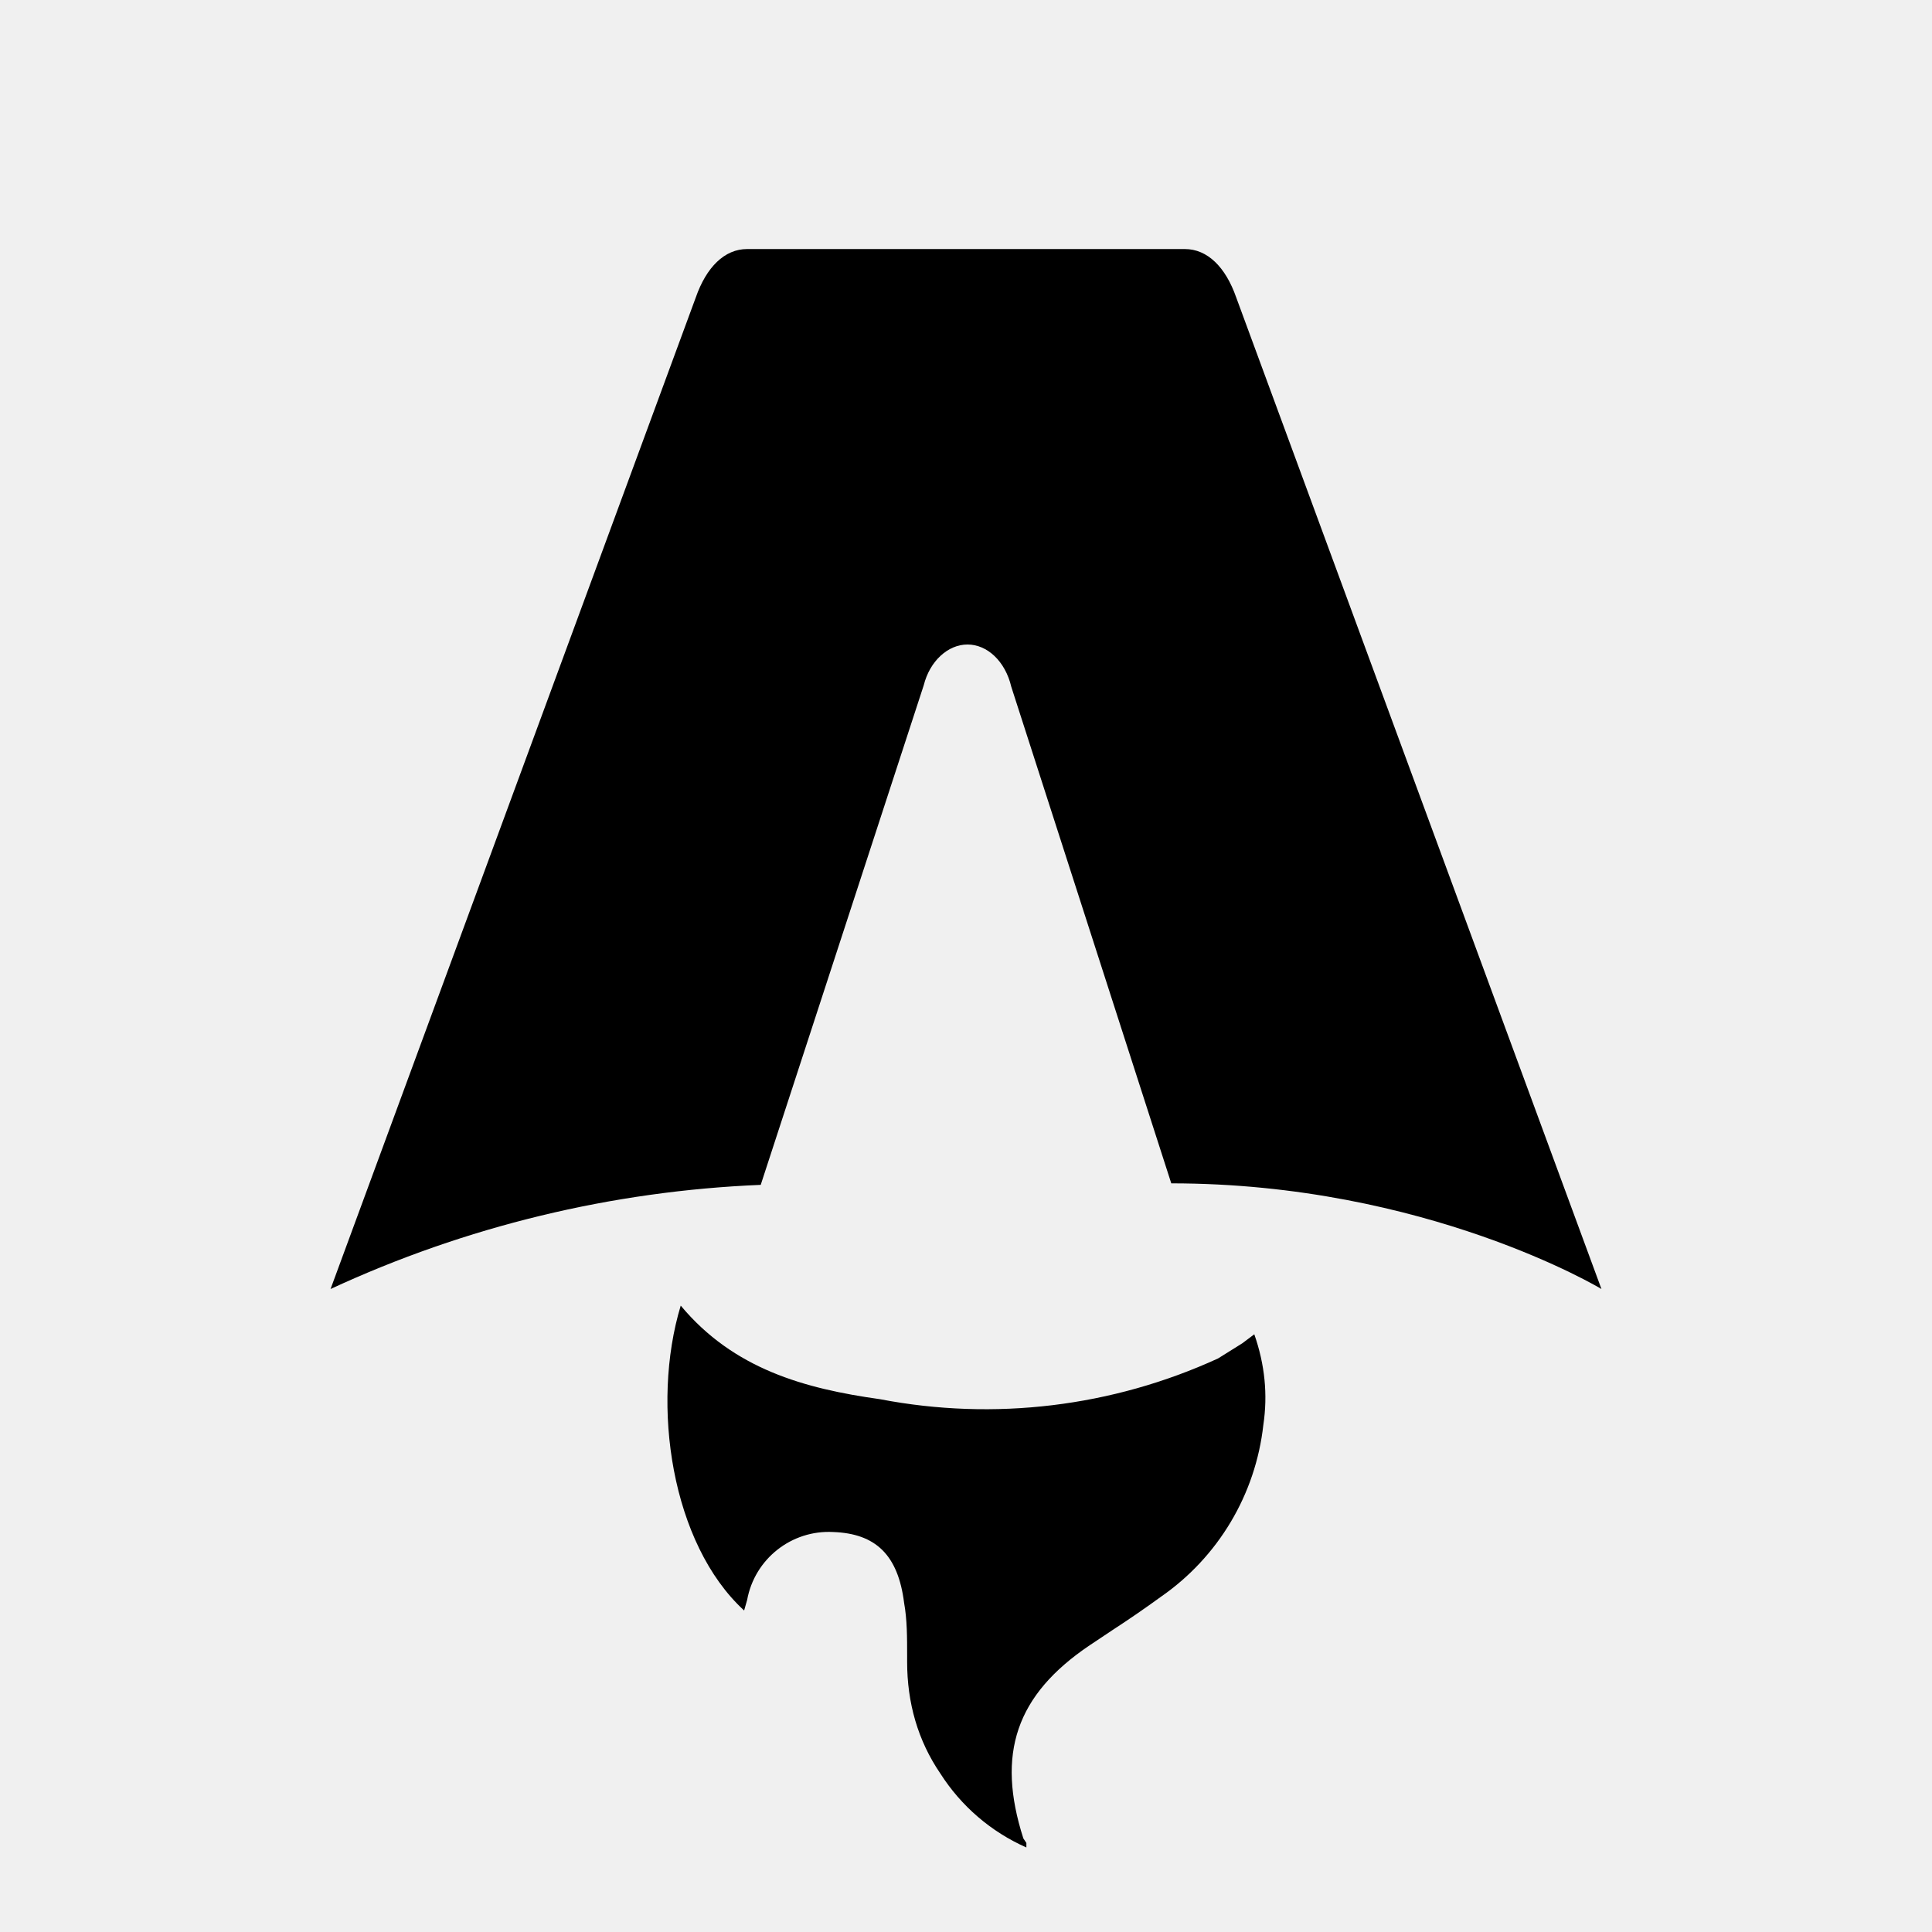
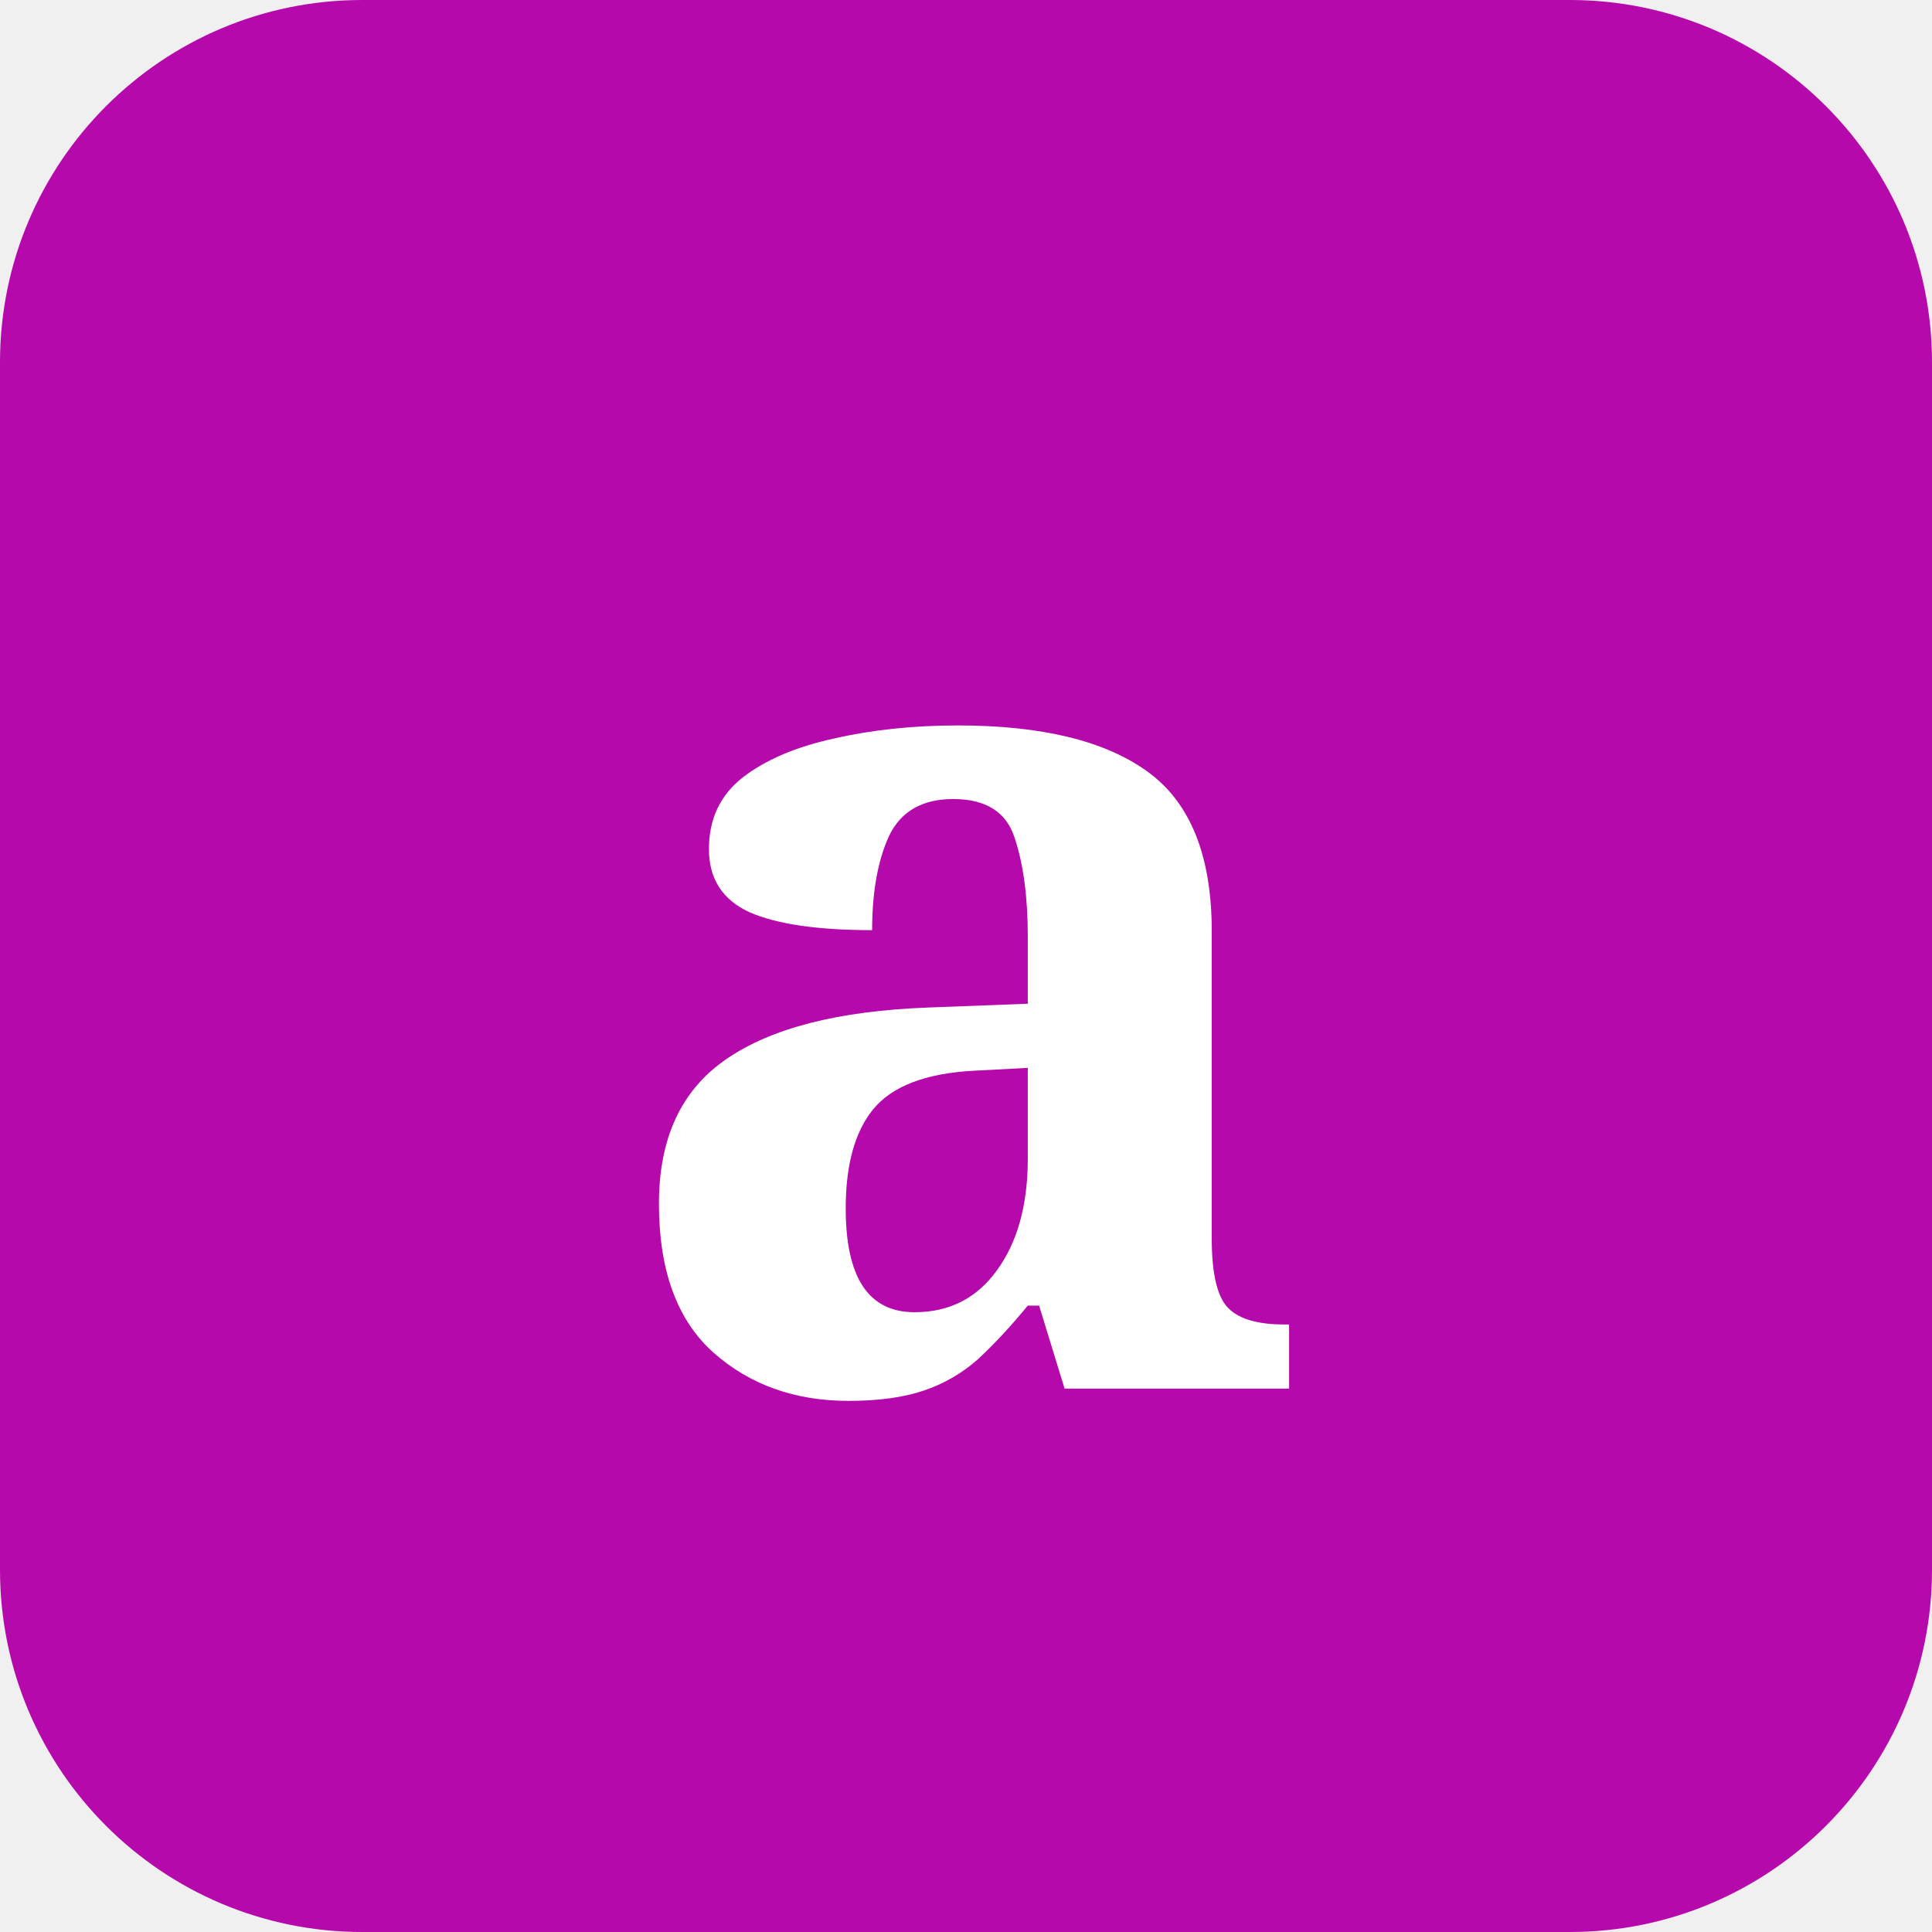
- <svg xmlns="http://www.w3.org/2000/svg" fill="none" viewBox="0 0 128 128">
-   <path d="M50.4 78.5a75.1 75.1 0 0 0-28.5 6.9l24.2-65.7c.7-2 1.9-3.2 3.4-3.2h29c1.5 0 2.7 1.2 3.4 3.2l24.2 65.7s-11.6-7-28.5-7L67 45.5c-.4-1.7-1.6-2.8-2.9-2.8-1.3 0-2.5 1.1-2.9 2.7L50.4 78.5Zm-1.1 28.2Zm-4.2-20.2c-2 6.6-.6 15.8 4.2 20.2a17.5 17.5 0 0 1 .2-.7 5.5 5.5 0 0 1 5.7-4.5c2.8.1 4.3 1.5 4.7 4.7.2 1.1.2 2.3.2 3.5v.4c0 2.7.7 5.2 2.2 7.4a13 13 0 0 0 5.7 4.9v-.3l-.2-.3c-1.8-5.6-.5-9.5 4.4-12.8l1.5-1a73 73 0 0 0 3.2-2.2 16 16 0 0 0 6.8-11.4c.3-2 .1-4-.6-6l-.8.6-1.6 1a37 37 0 0 1-22.4 2.7c-5-.7-9.7-2-13.2-6.2Z" />
-   <style>
-         path { fill: #000; }
-         @media (prefers-color-scheme: dark) {
-             path { fill: #FFF; }
-         }
-     </style>
+ <svg xmlns="http://www.w3.org/2000/svg" viewBox="0 0 32 32">
+   <rect width="32" height="32" rx="6" fill="#b509ac" />
+   <text x="16" y="23" font-family="serif" font-size="20" font-weight="bold" fill="white" text-anchor="middle">a</text>
</svg>
